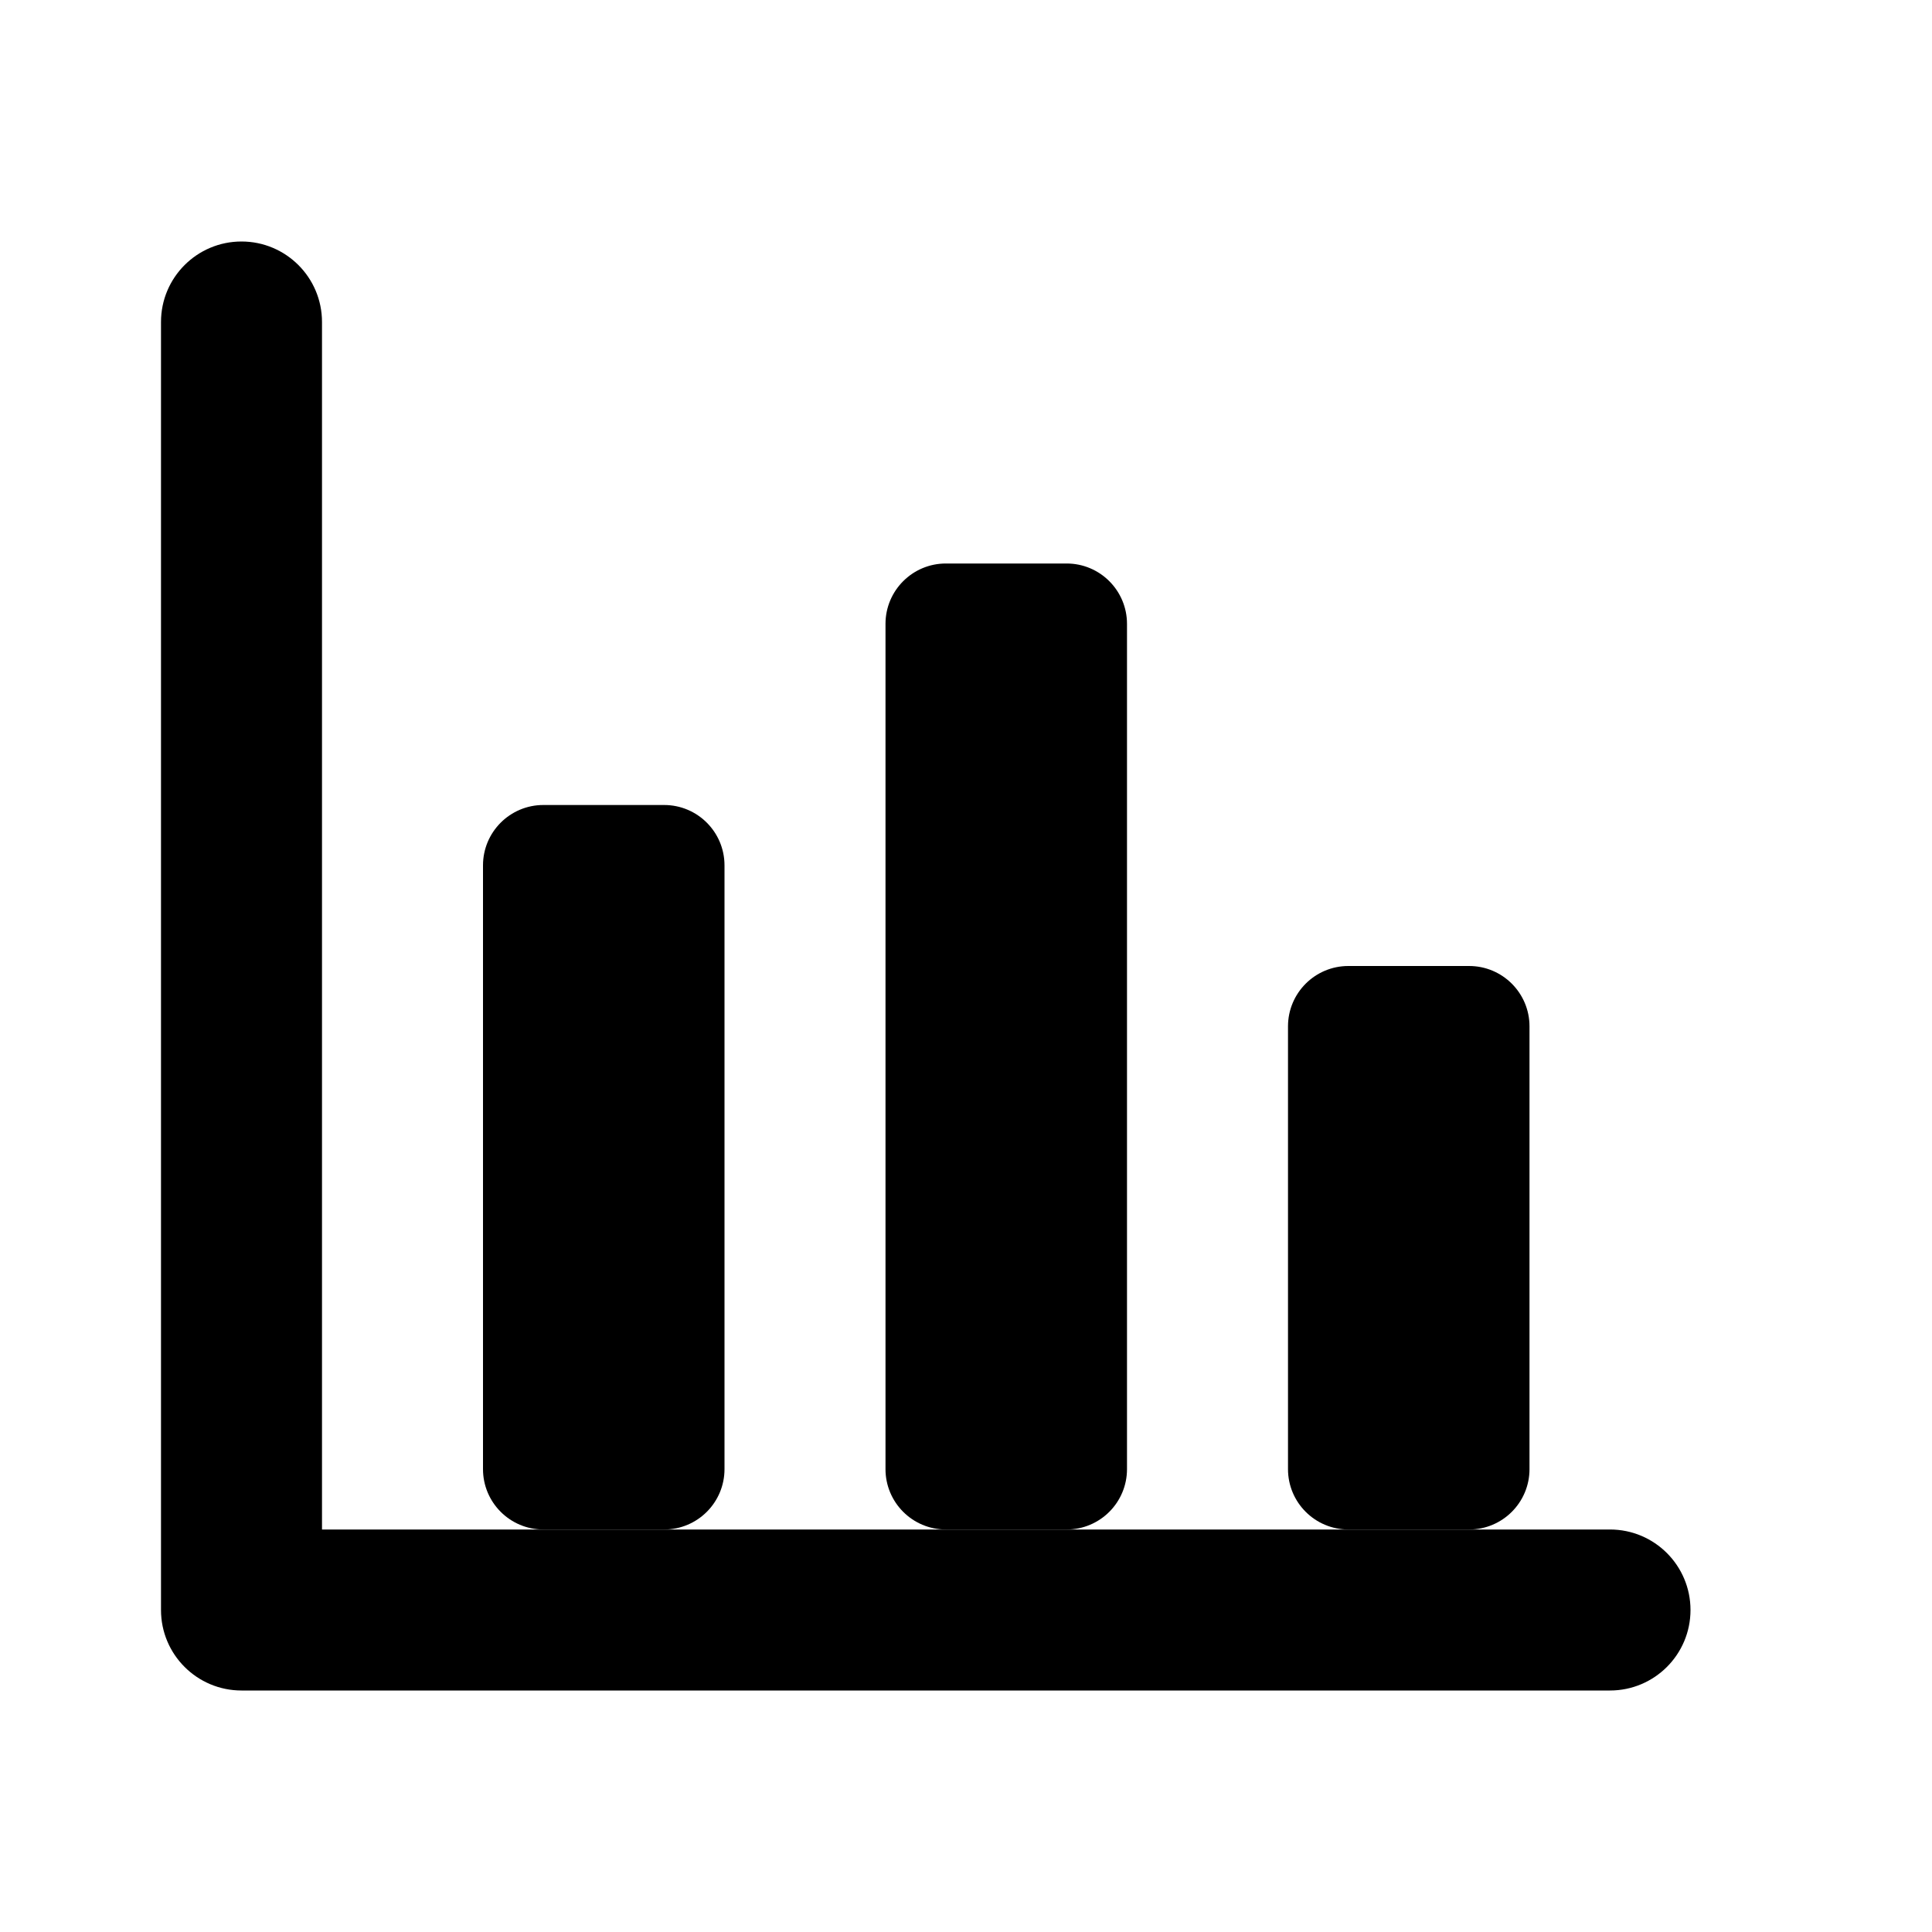
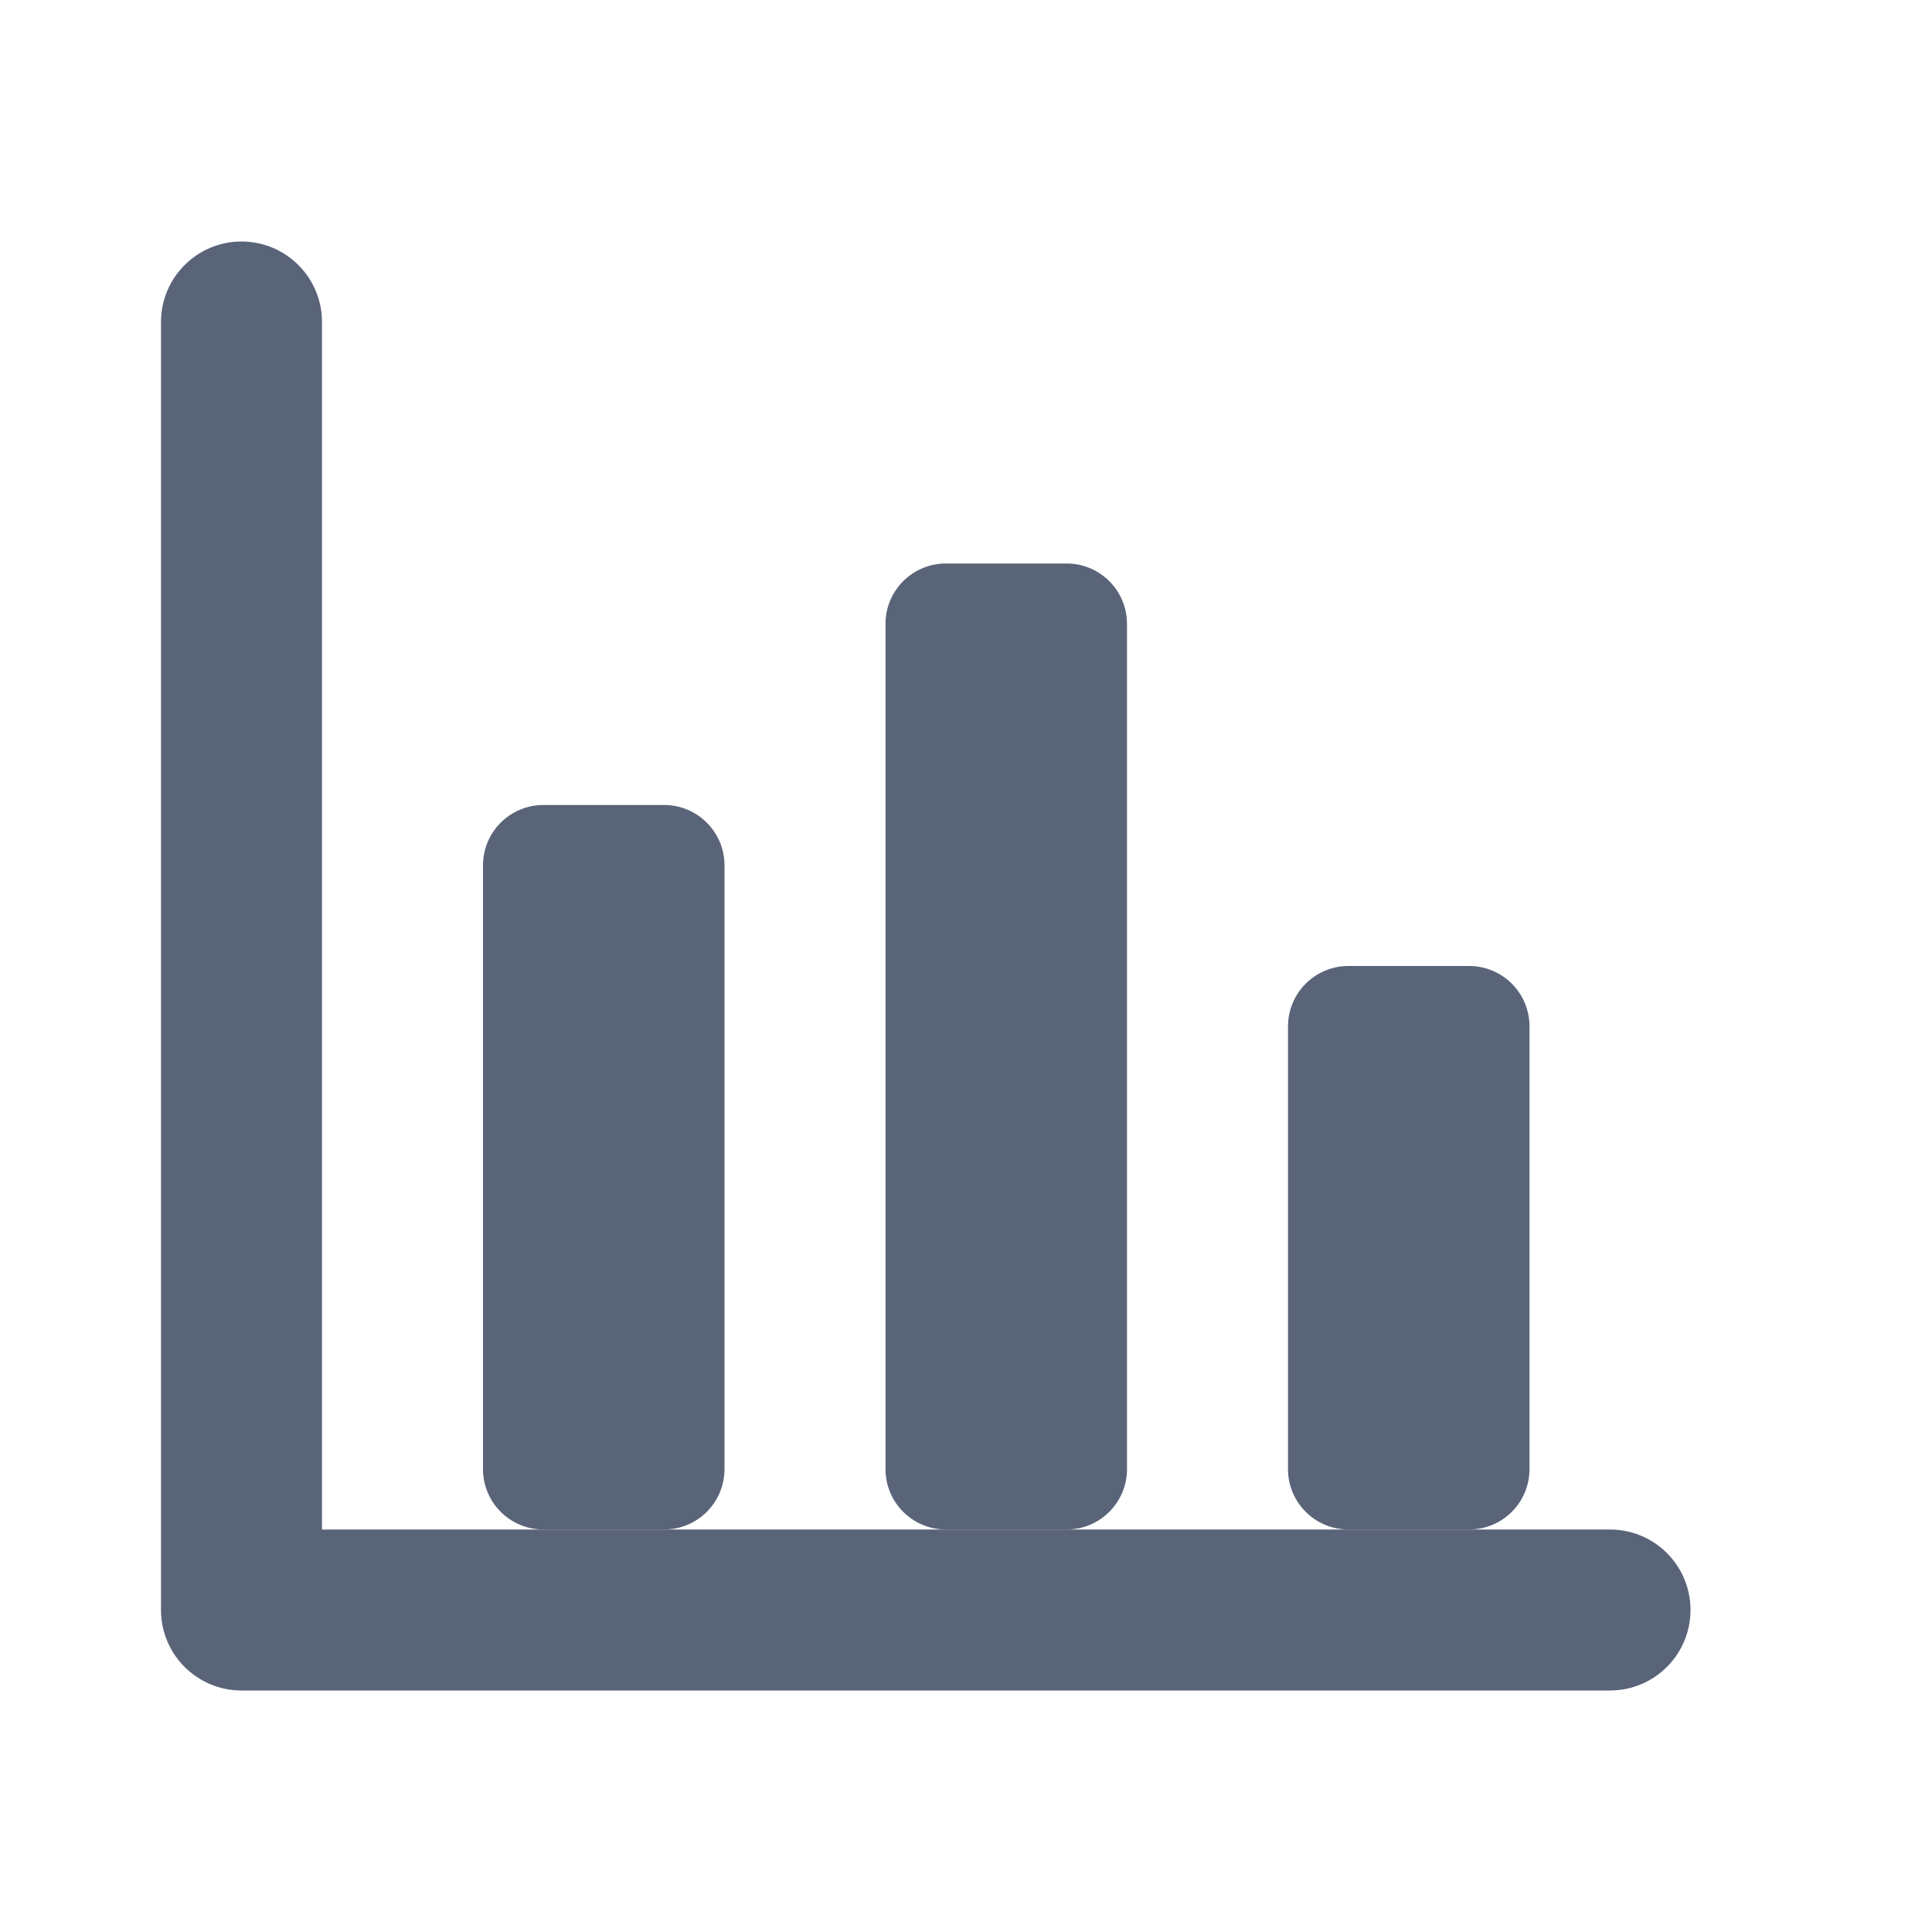
- <svg xmlns="http://www.w3.org/2000/svg" fill="currentColor" height="1em" style="flex:none;line-height:1" viewBox="0 0 24 24" width="1em">
+ <svg xmlns="http://www.w3.org/2000/svg" fill="#5A6479" height="1em" style="flex:none;line-height:1" viewBox="0 0 24 24" width="1em">
  <path d="M3 3a1 1 0 0 1 1 1v15h16a1 1 0 1 1 0 2H3a1 1 0 0 1-1-1V4a1 1 0 0 1 1-1z" />
  <rect x="6" y="10" width="3" height="9" rx="0.75" />
  <rect x="11" y="7" width="3" height="12" rx="0.75" />
  <rect x="16" y="12" width="3" height="7" rx="0.75" />
</svg>
